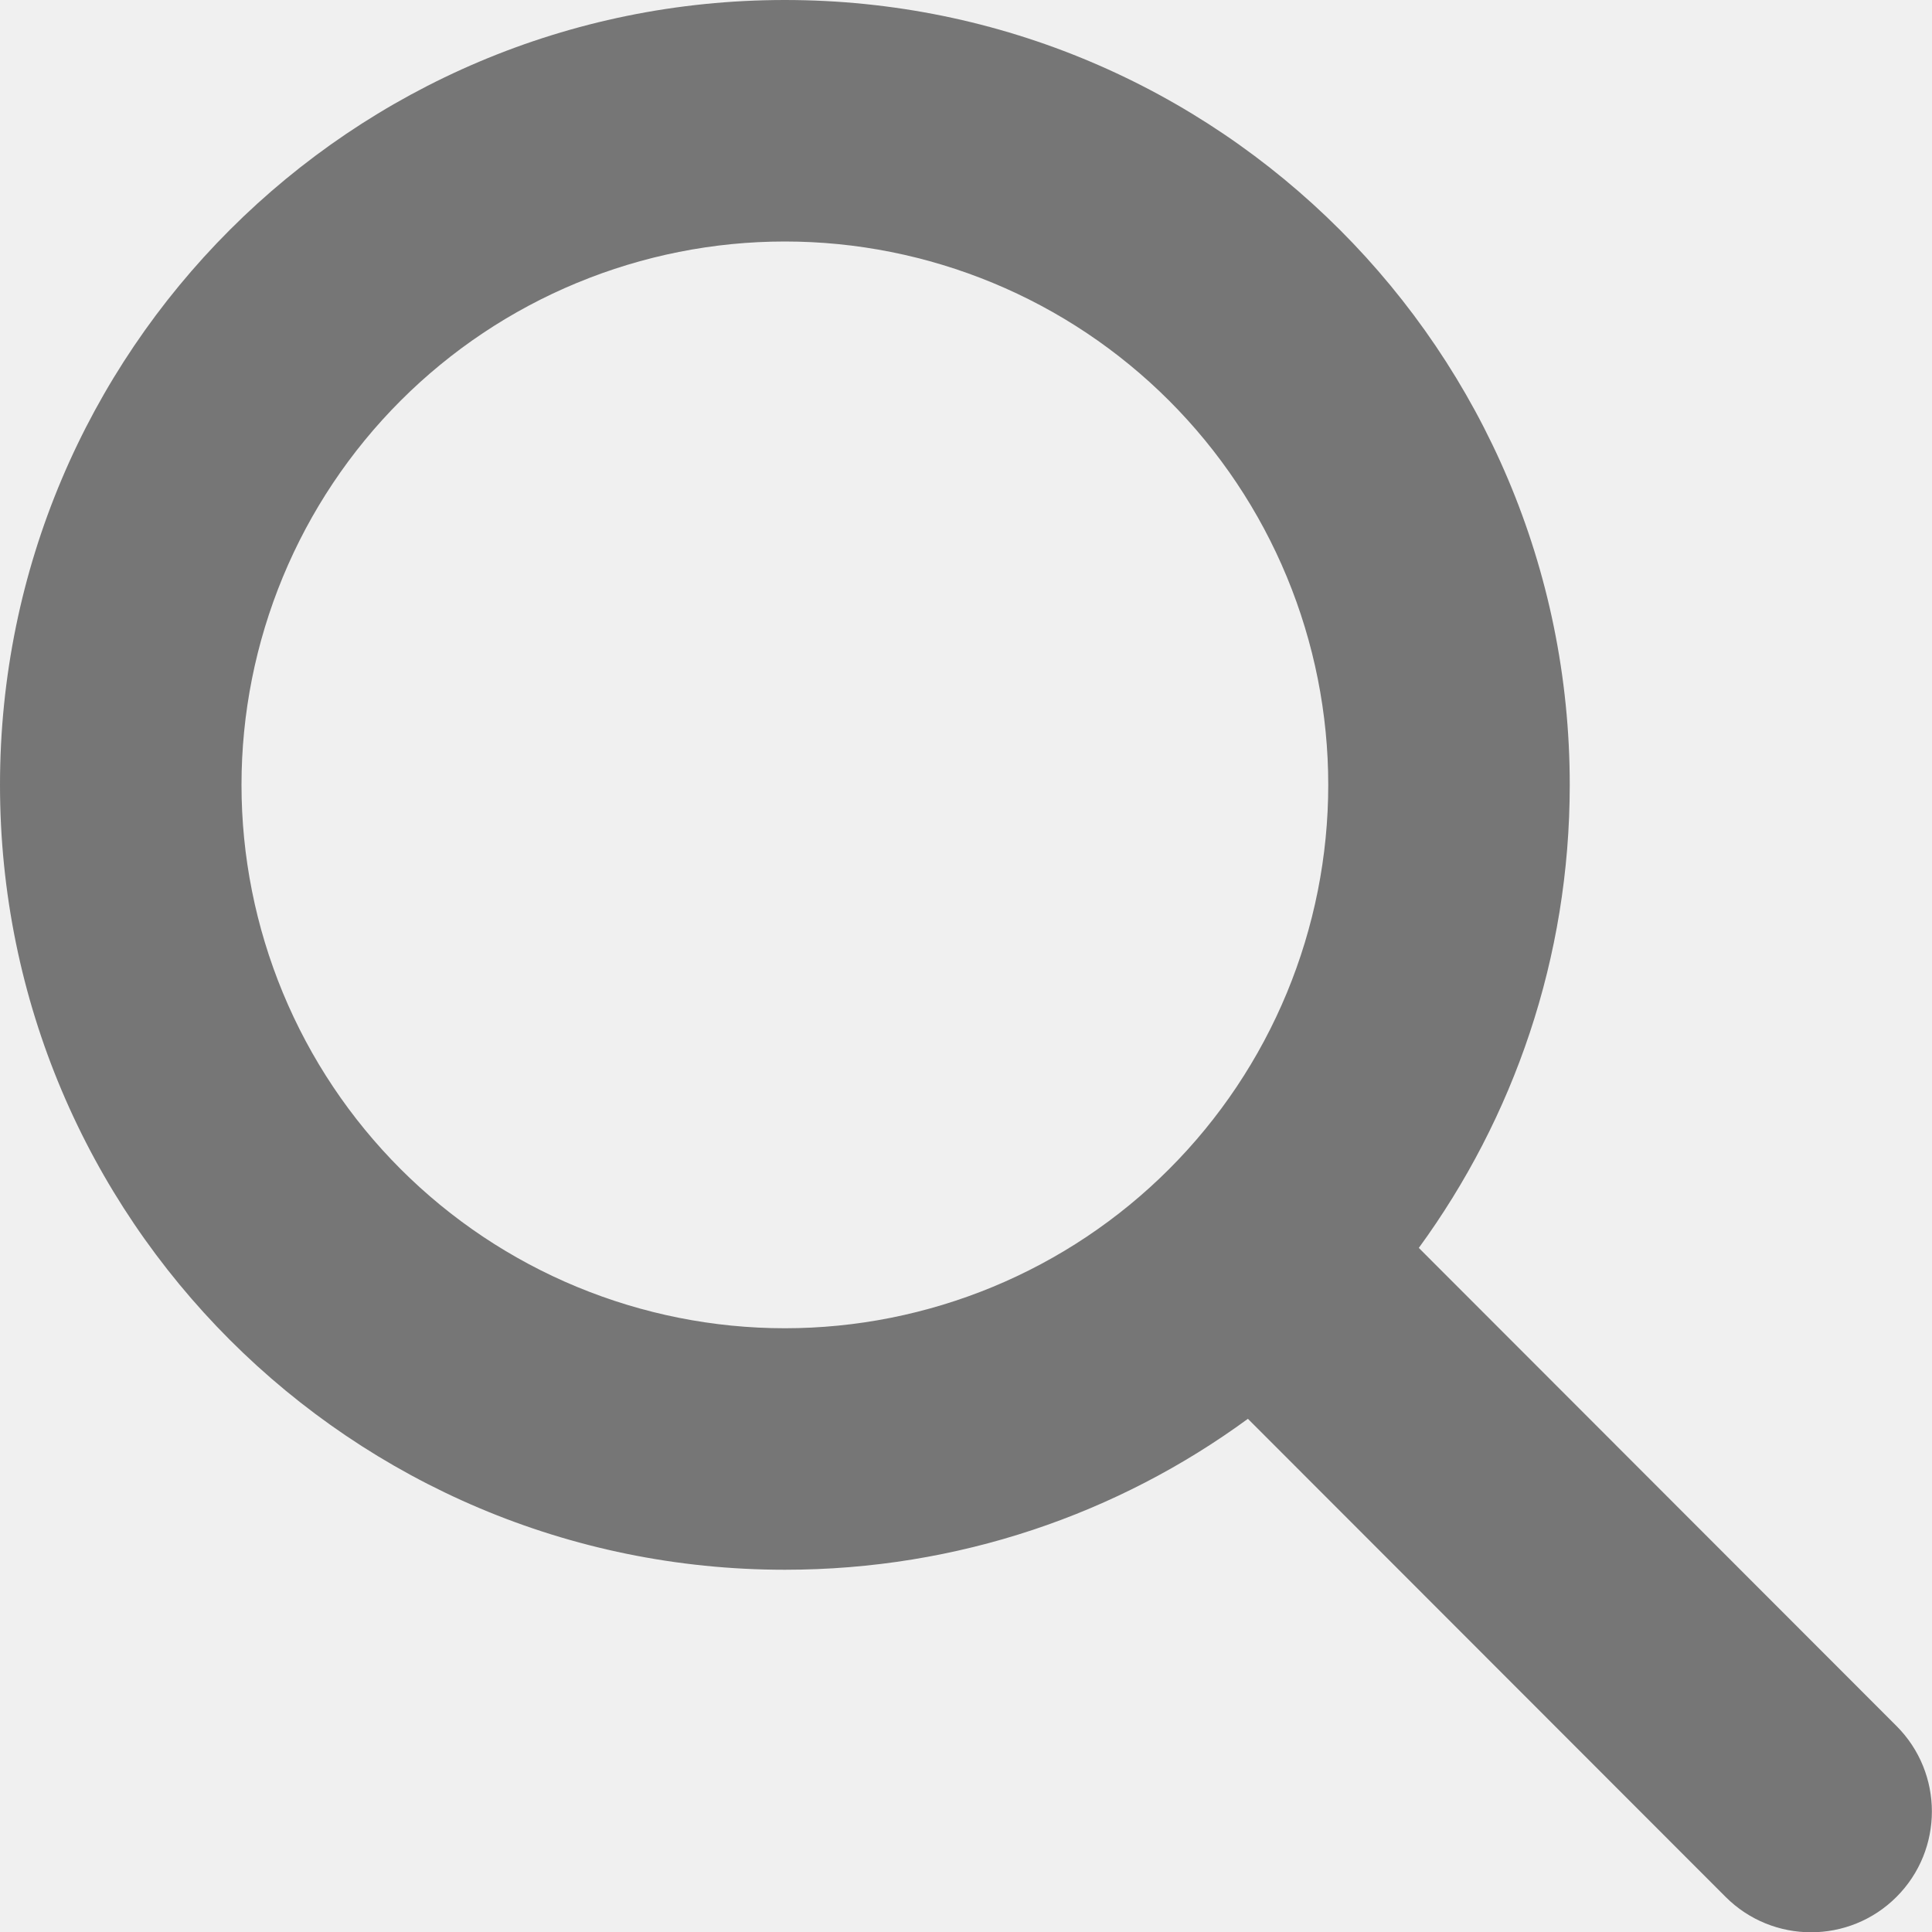
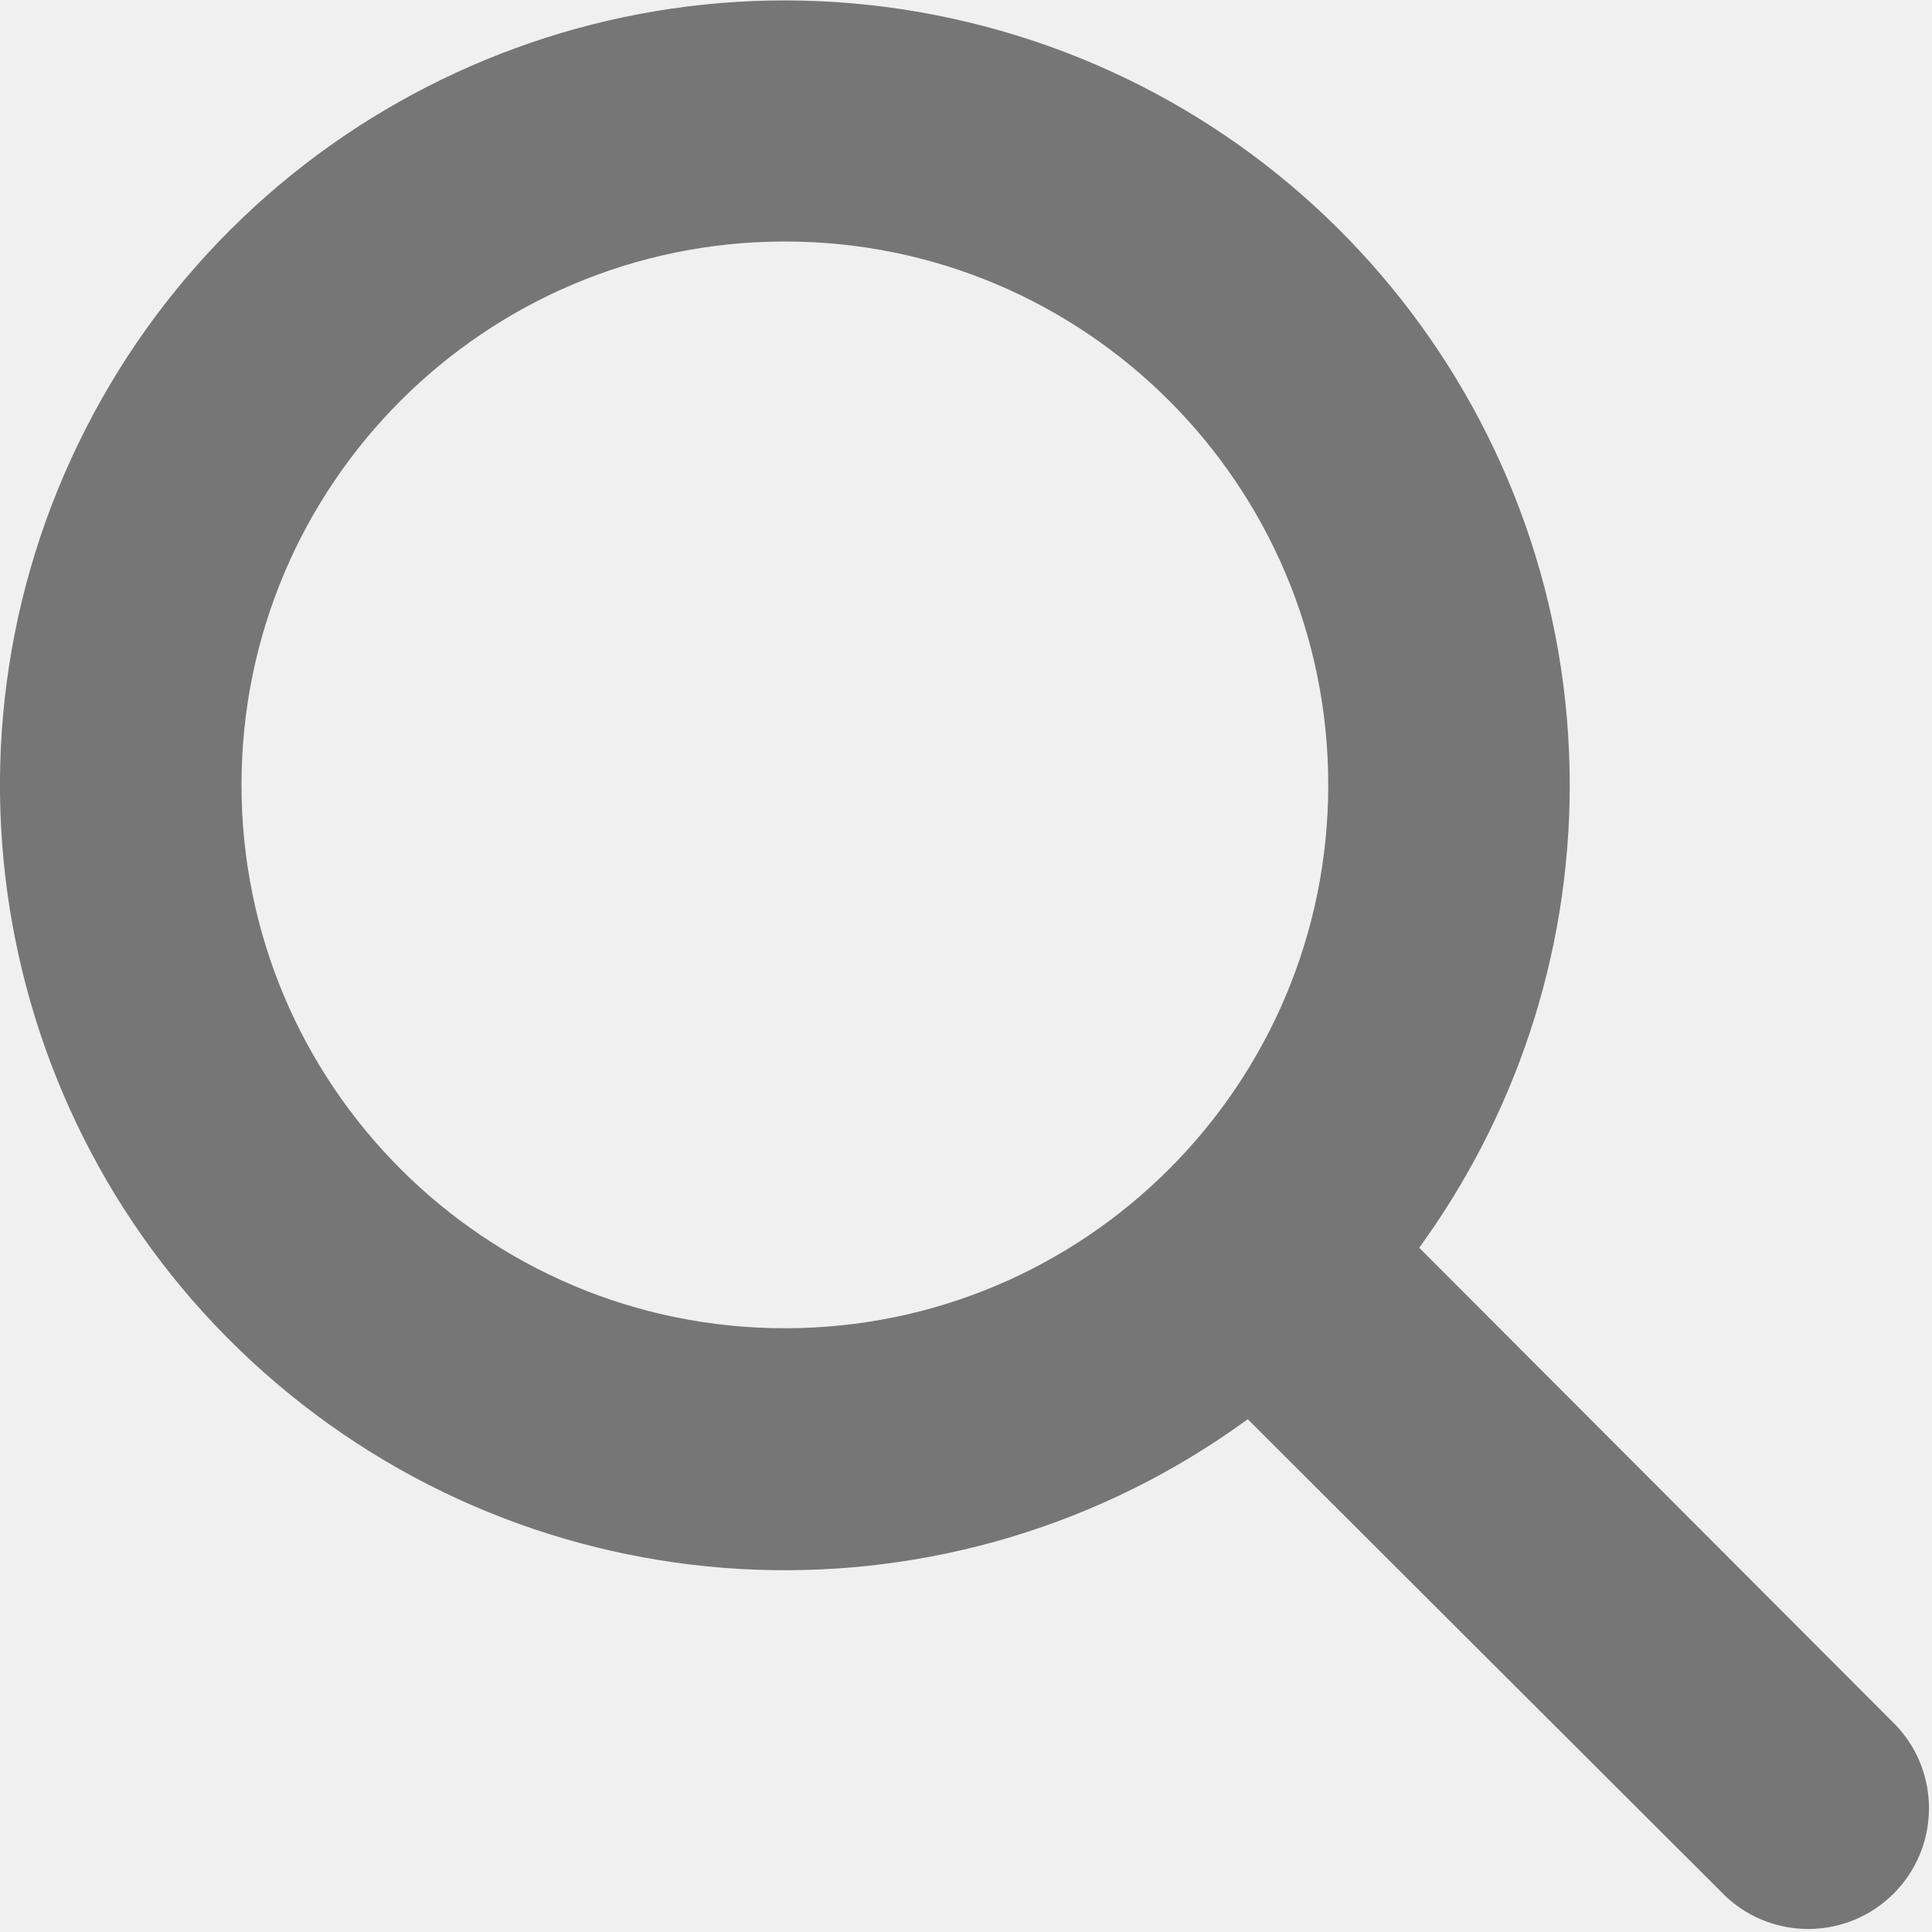
- <svg xmlns="http://www.w3.org/2000/svg" width="24" height="24" viewBox="0 0 24 24" fill="none">
-   <g clip-path="url(#clip0_438_1544)">
-     <path d="M19.5 9.75C19.5 11.902 18.802 13.889 17.625 15.502L23.559 21.441C24.145 22.027 24.145 22.978 23.559 23.564C22.973 24.15 22.022 24.15 21.436 23.564L15.502 17.625C13.889 18.806 11.902 19.5 9.75 19.5C4.364 19.5 0 15.136 0 9.75C0 4.364 4.364 0 9.75 0C15.136 0 19.5 4.364 19.5 9.75ZM9.75 16.5C10.636 16.5 11.514 16.325 12.333 15.986C13.152 15.647 13.896 15.15 14.523 14.523C15.15 13.896 15.647 13.152 15.986 12.333C16.325 11.514 16.5 10.636 16.5 9.75C16.5 8.864 16.325 7.986 15.986 7.167C15.647 6.348 15.15 5.604 14.523 4.977C13.896 4.35 13.152 3.853 12.333 3.514C11.514 3.175 10.636 3 9.75 3C8.864 3 7.986 3.175 7.167 3.514C6.348 3.853 5.604 4.35 4.977 4.977C4.35 5.604 3.853 6.348 3.514 7.167C3.175 7.986 3 8.864 3 9.75C3 10.636 3.175 11.514 3.514 12.333C3.853 13.152 4.35 13.896 4.977 14.523C5.604 15.15 6.348 15.647 7.167 15.986C7.986 16.325 8.864 16.5 9.75 16.5Z" fill="#767676" />
+ <svg xmlns="http://www.w3.org/2000/svg" fill="none" viewBox="0 0 24 24">
+   <g clip-path="url(#a)">
+     <path fill="#767676" d="M19.5 9.75c0 2.15-.7 4.14-1.87 5.75l5.93 5.94a1.5 1.5 0 0 1-2.12 2.12l-5.94-5.93a9.75 9.75 0 1 1 4-7.87M9.75 16.5a6.75 6.75 0 1 0 0-13.5 6.75 6.75 0 0 0 0 13.5" />
  </g>
  <defs>
-     <clipPath id="clip0_438_1544">
-       <rect width="24" height="24" fill="white" />
+     <clipPath id="a">
+       <path fill="#fff" d="M0 0h24v24H0z" />
    </clipPath>
  </defs>
</svg>
